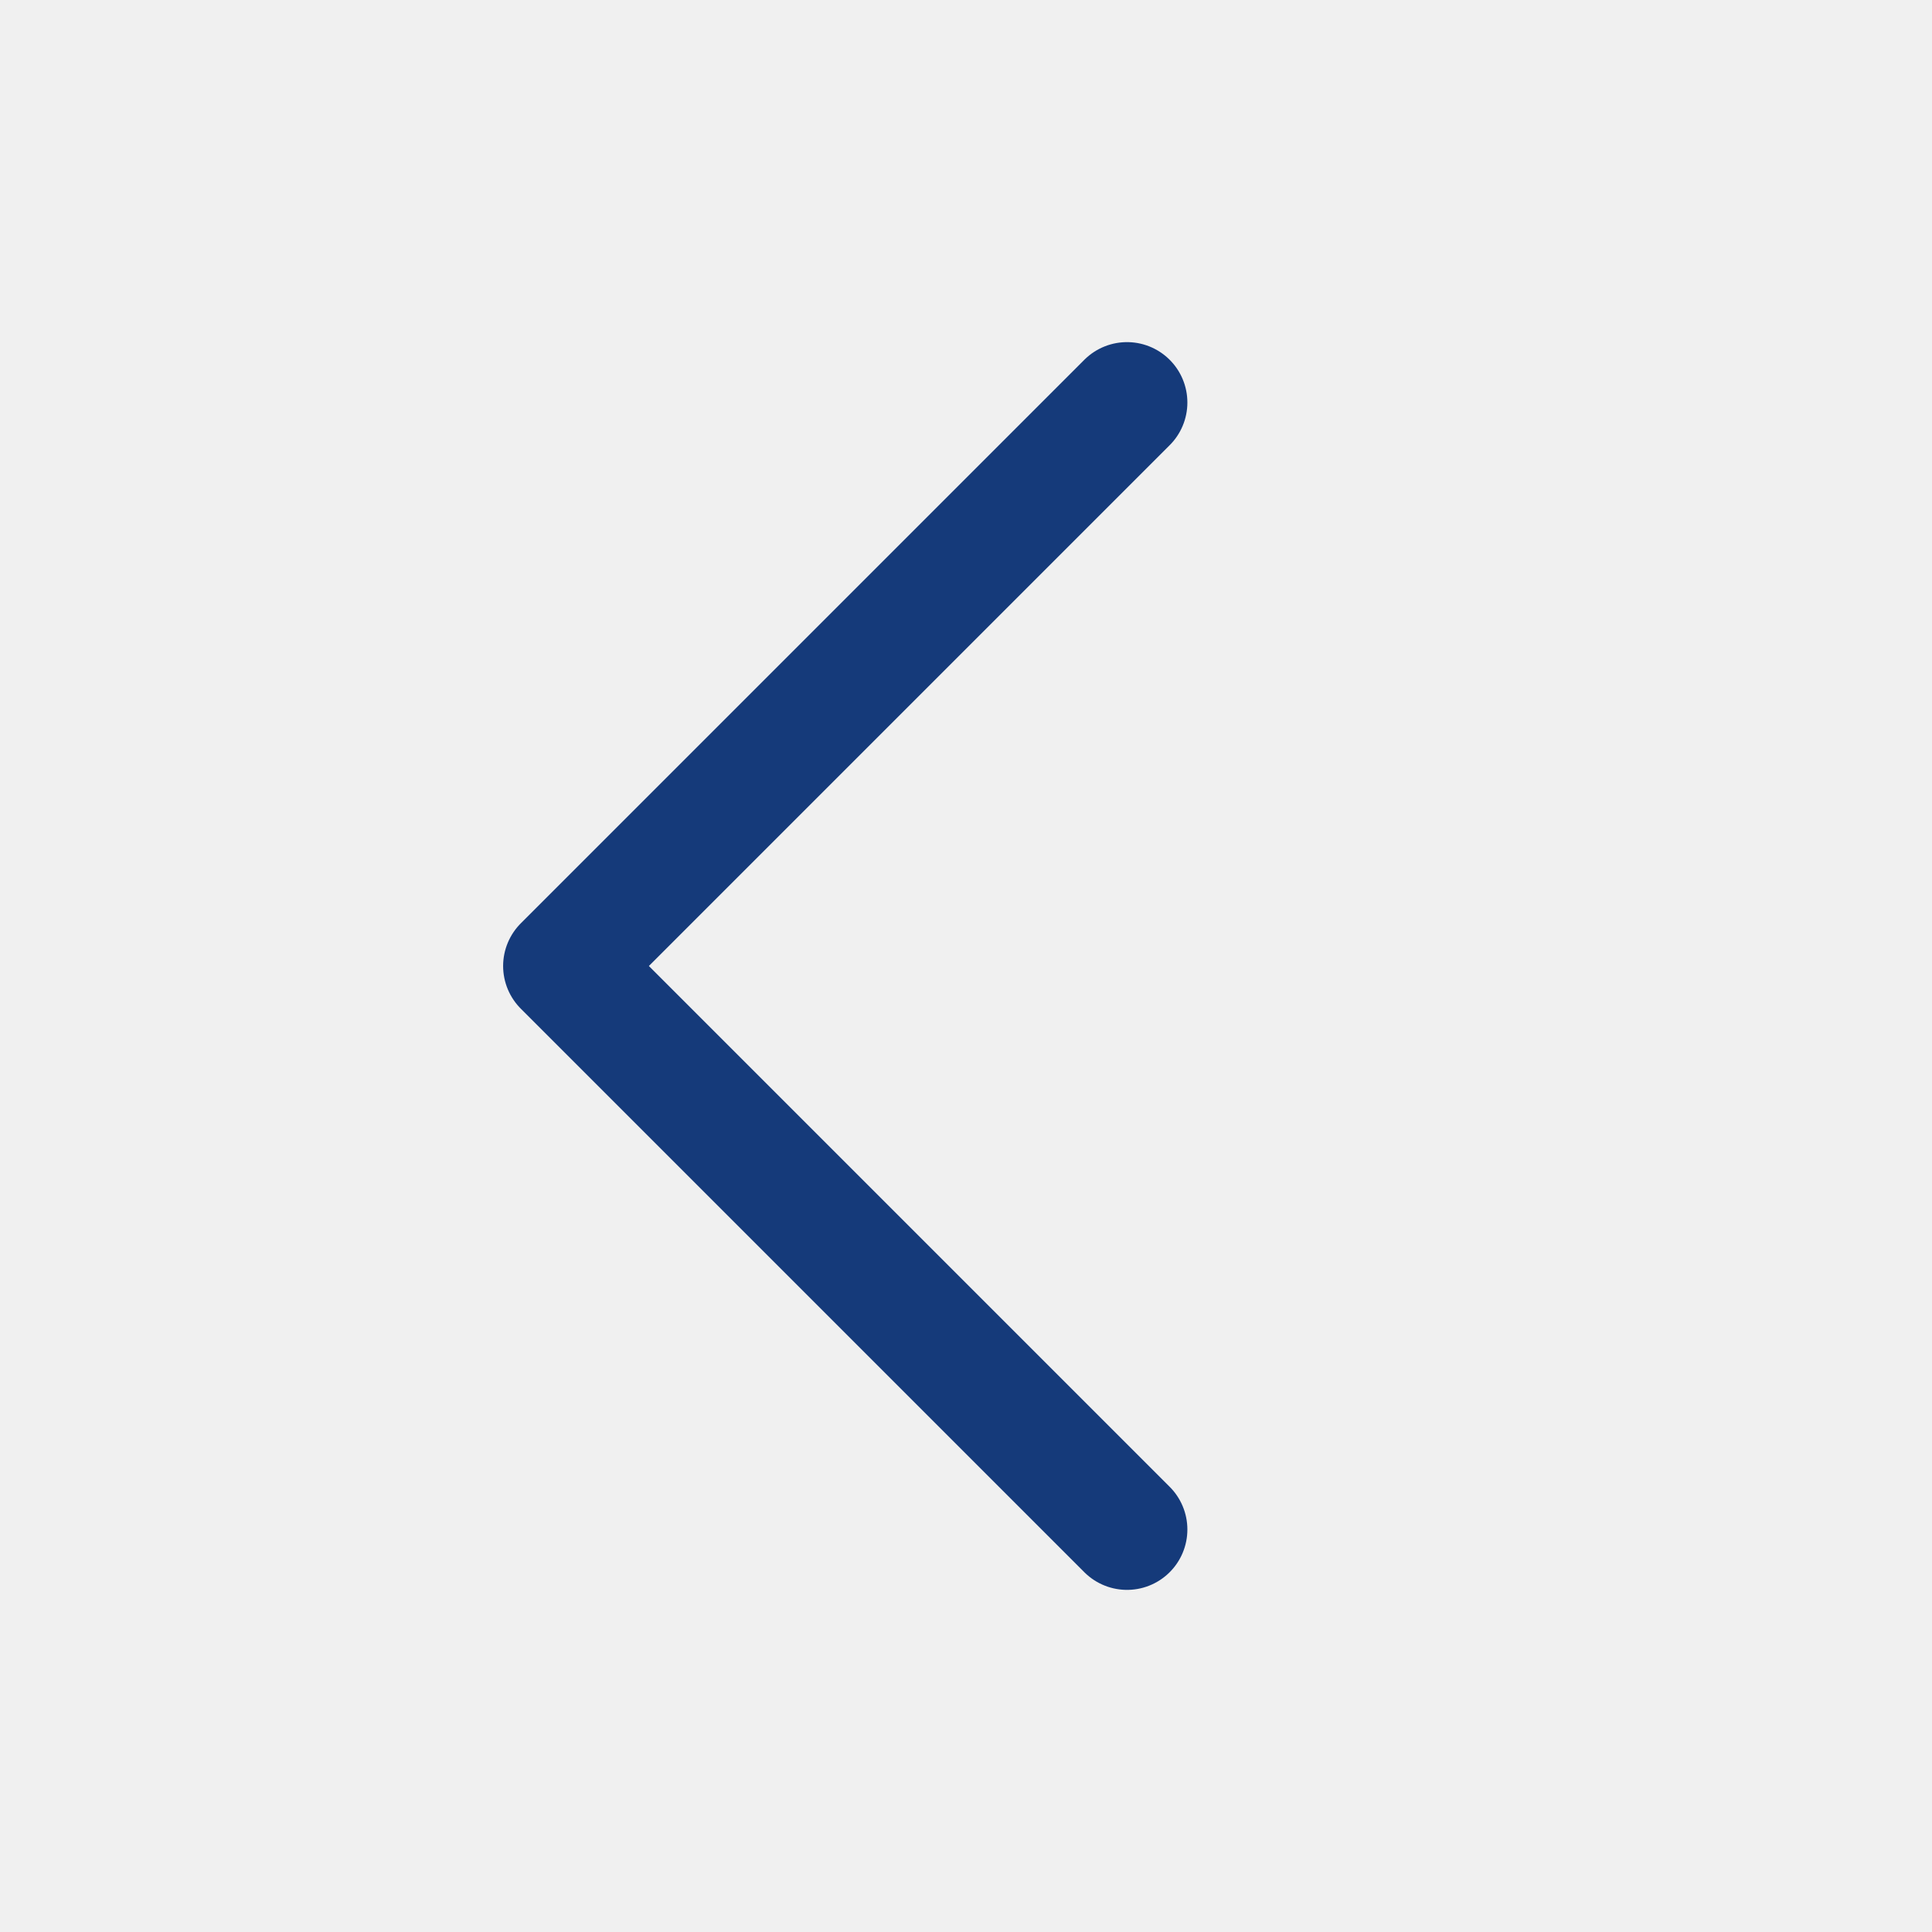
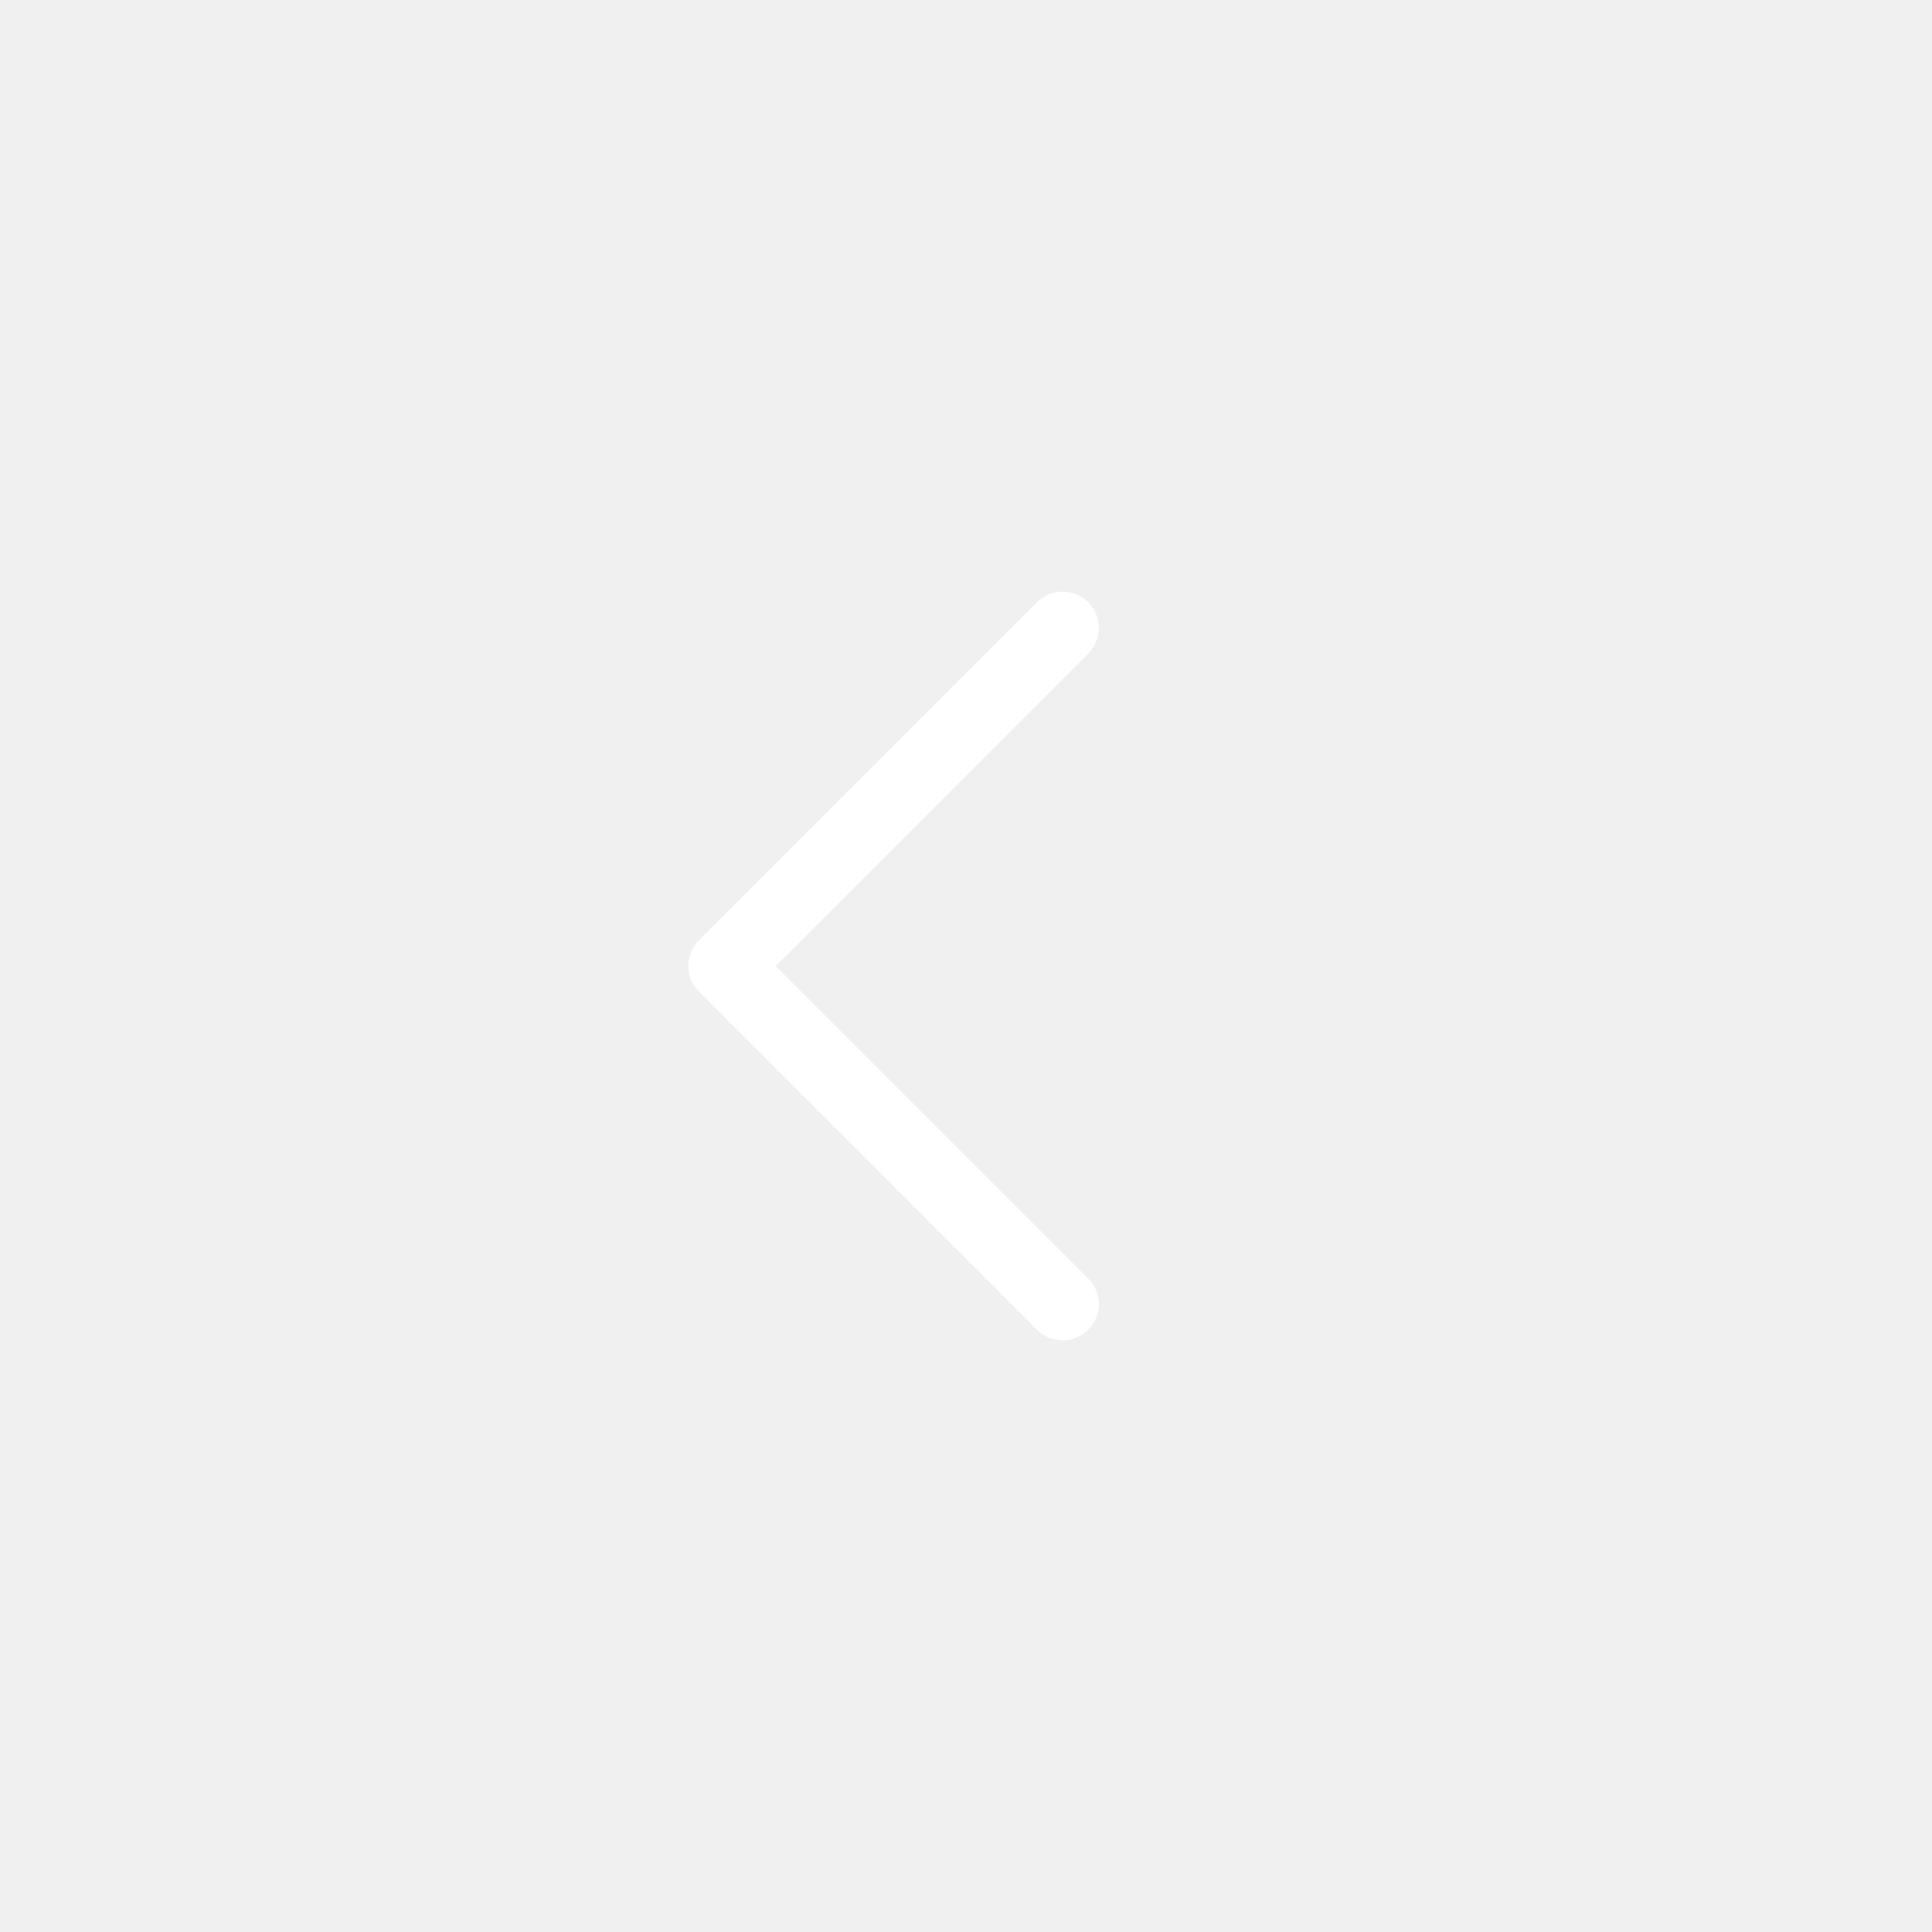
- <svg xmlns="http://www.w3.org/2000/svg" width="24" height="24" viewBox="0 0 24 24" fill="none">
-   <path d="M14 5L7 12L14 19" stroke="#153A7A" stroke-width="1.5" stroke-linecap="round" stroke-linejoin="round" />
+ <svg xmlns="http://www.w3.org/2000/svg" width="40" height="40" viewBox="0 0 40 40" fill="none">
+   <path d="M22 13L15 20L22 27" stroke="white" stroke-width="1.5" stroke-linecap="round" stroke-linejoin="round" />
</svg>
